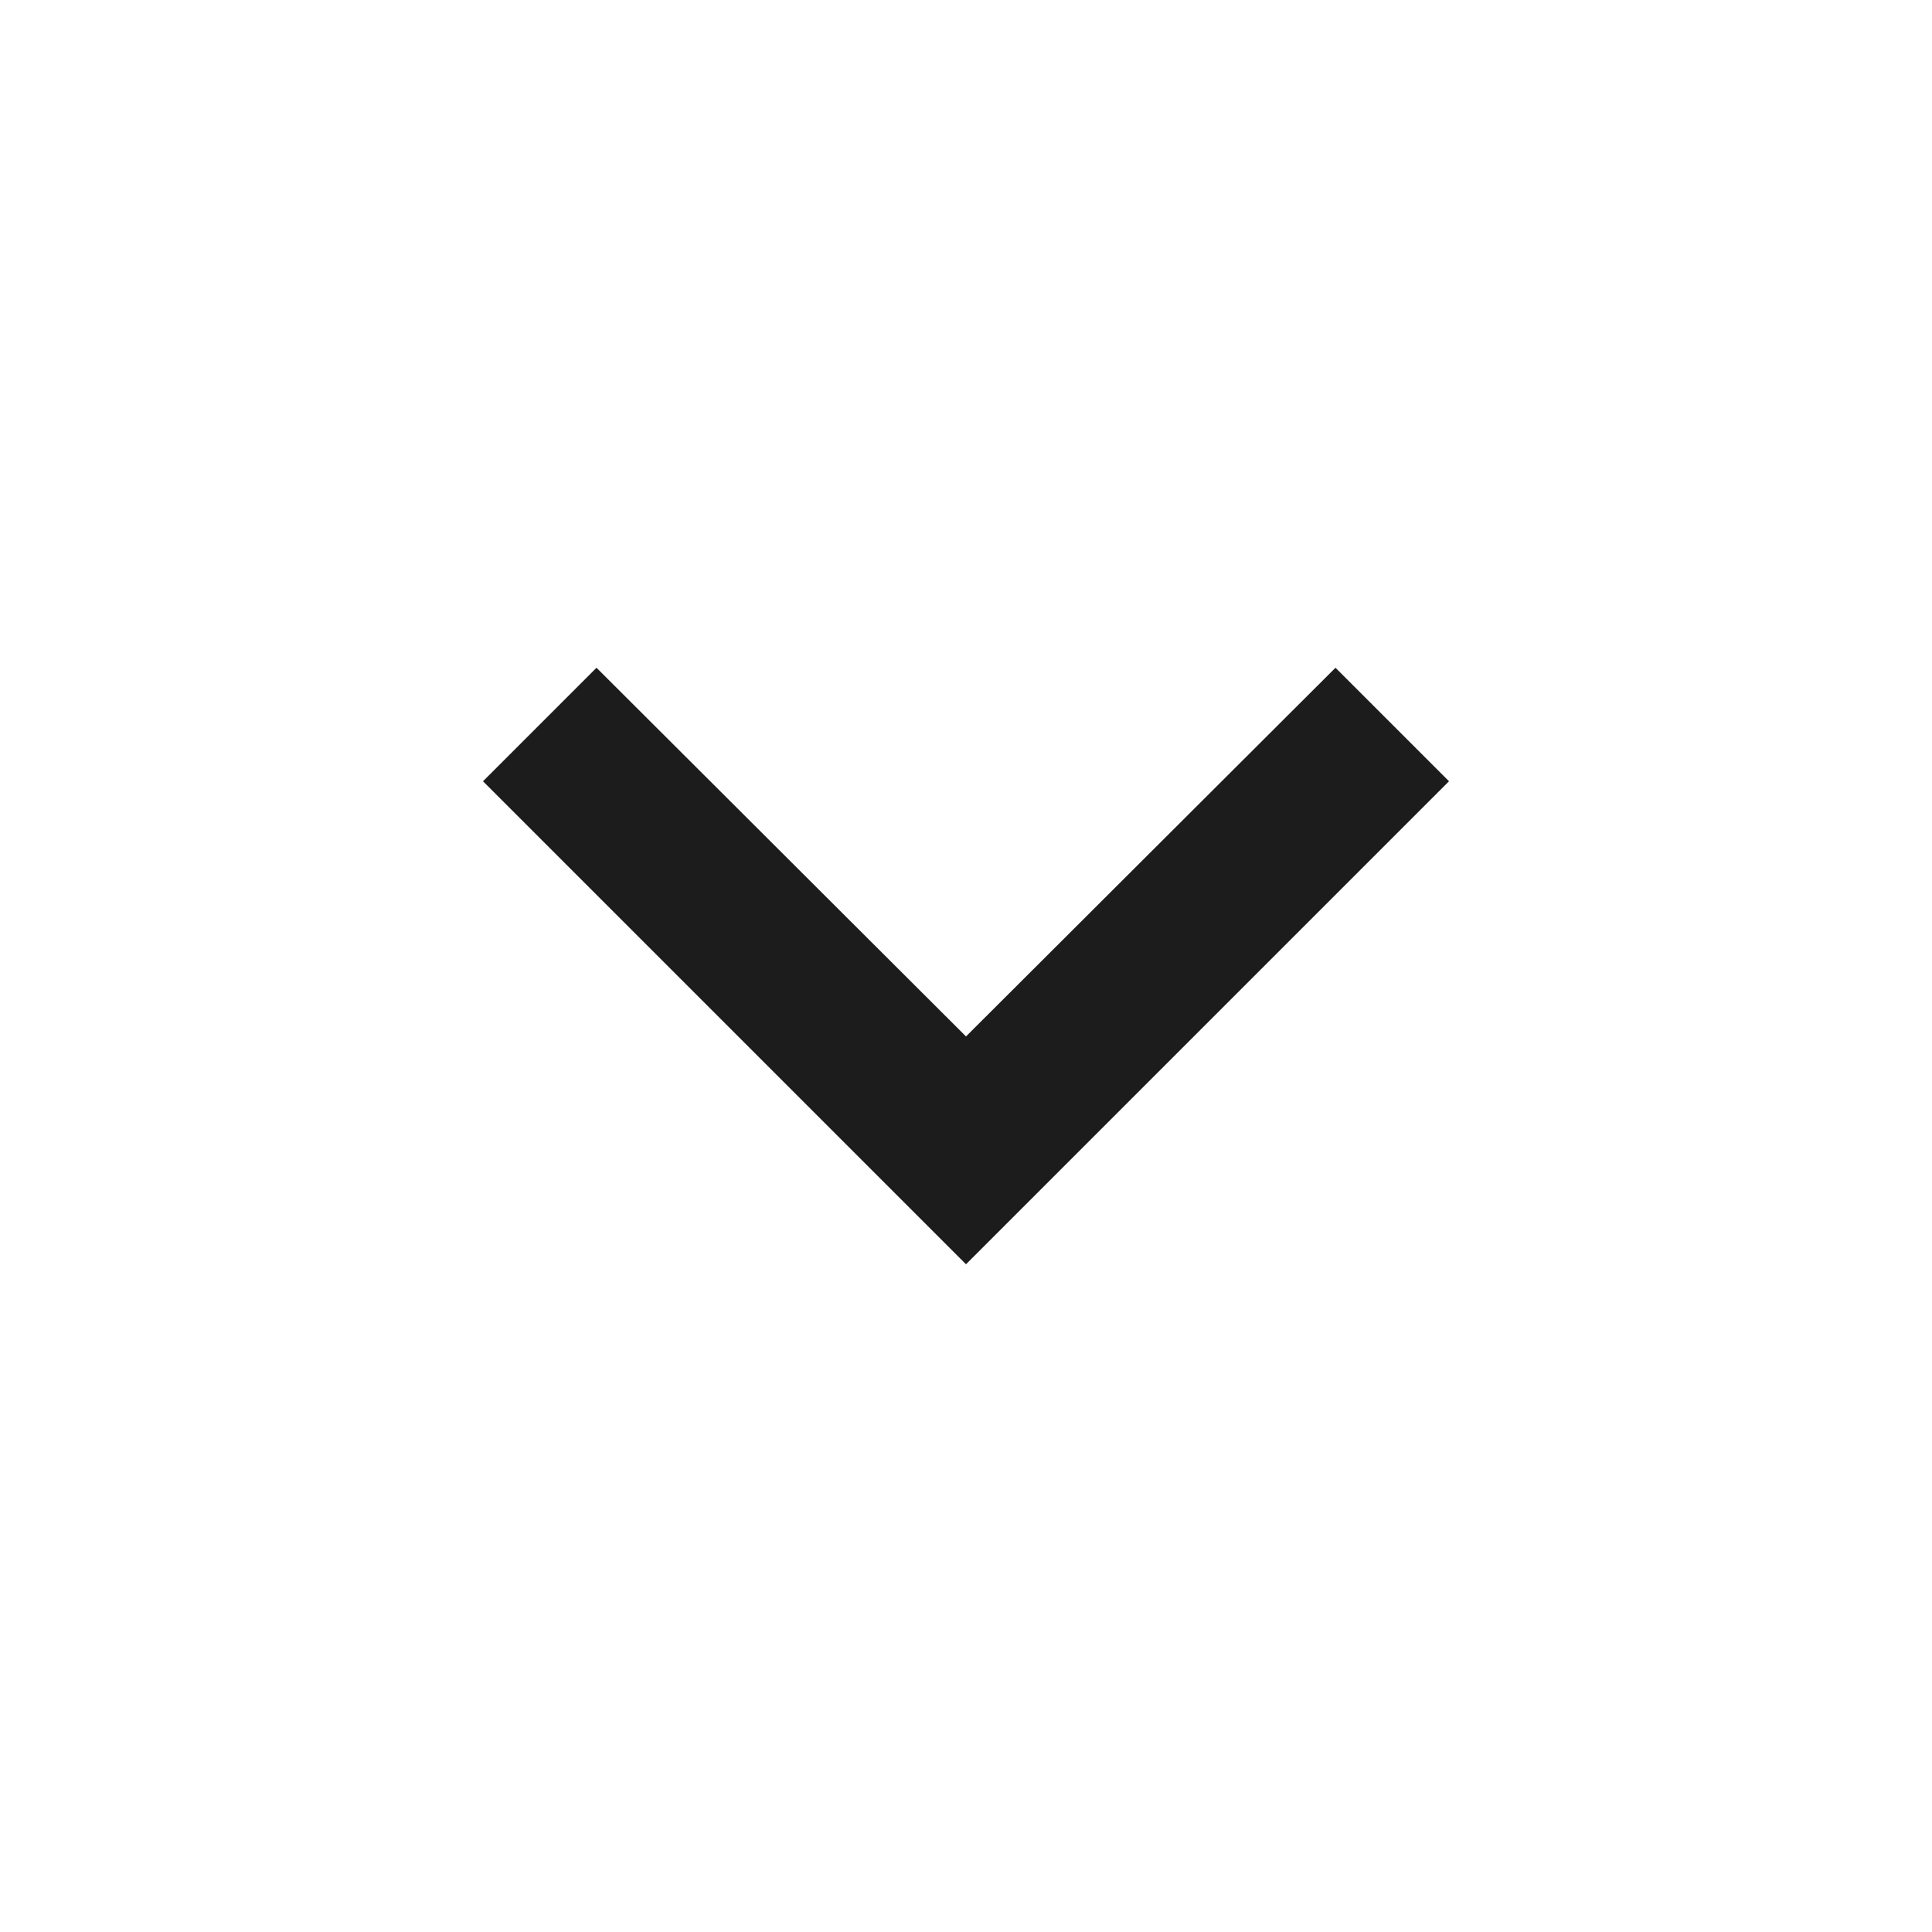
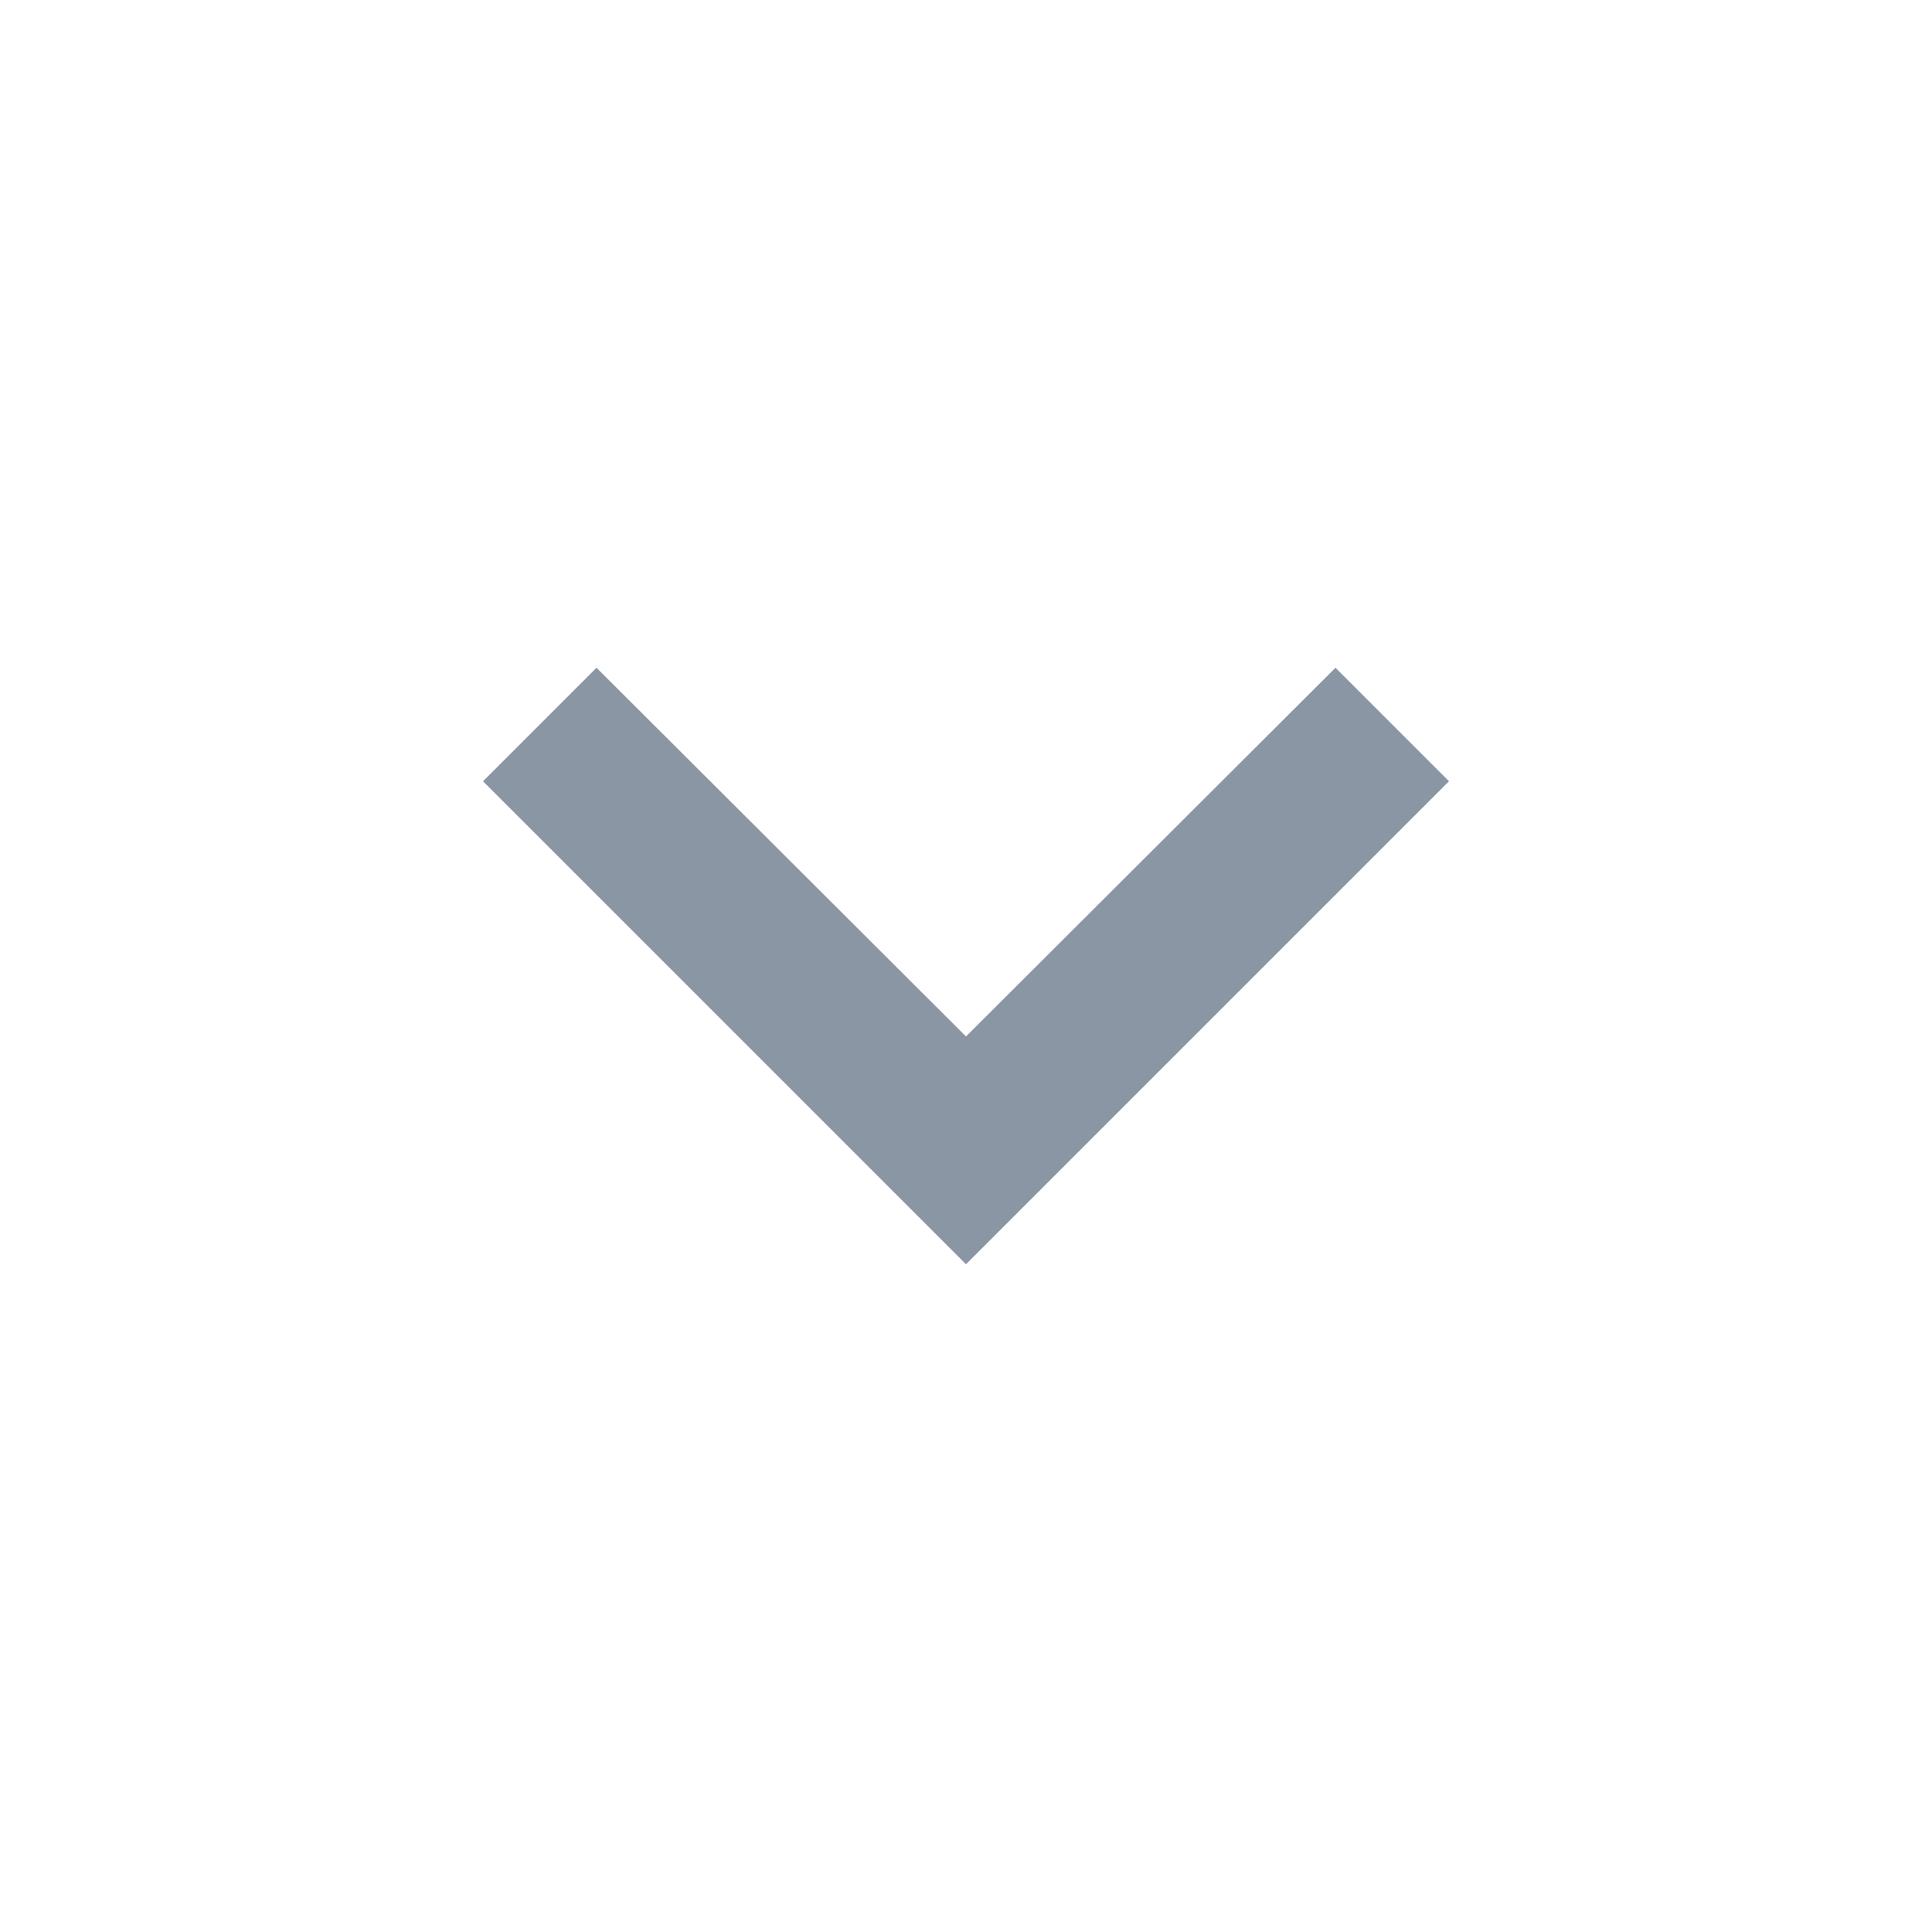
<svg xmlns="http://www.w3.org/2000/svg" width="24" height="24" viewBox="0 0 24 24" fill="none">
-   <path d="M16.59 8.295L12 12.875L7.41 8.295L6 9.705L12 15.705L18 9.705L16.59 8.295Z" fill="#1C1C1C" />
+   <path d="M16.59 8.295L12 12.875L7.41 8.295L6 9.705L12 15.705L18 9.705L16.59 8.295Z" fill="#8B96A5" />
</svg>
